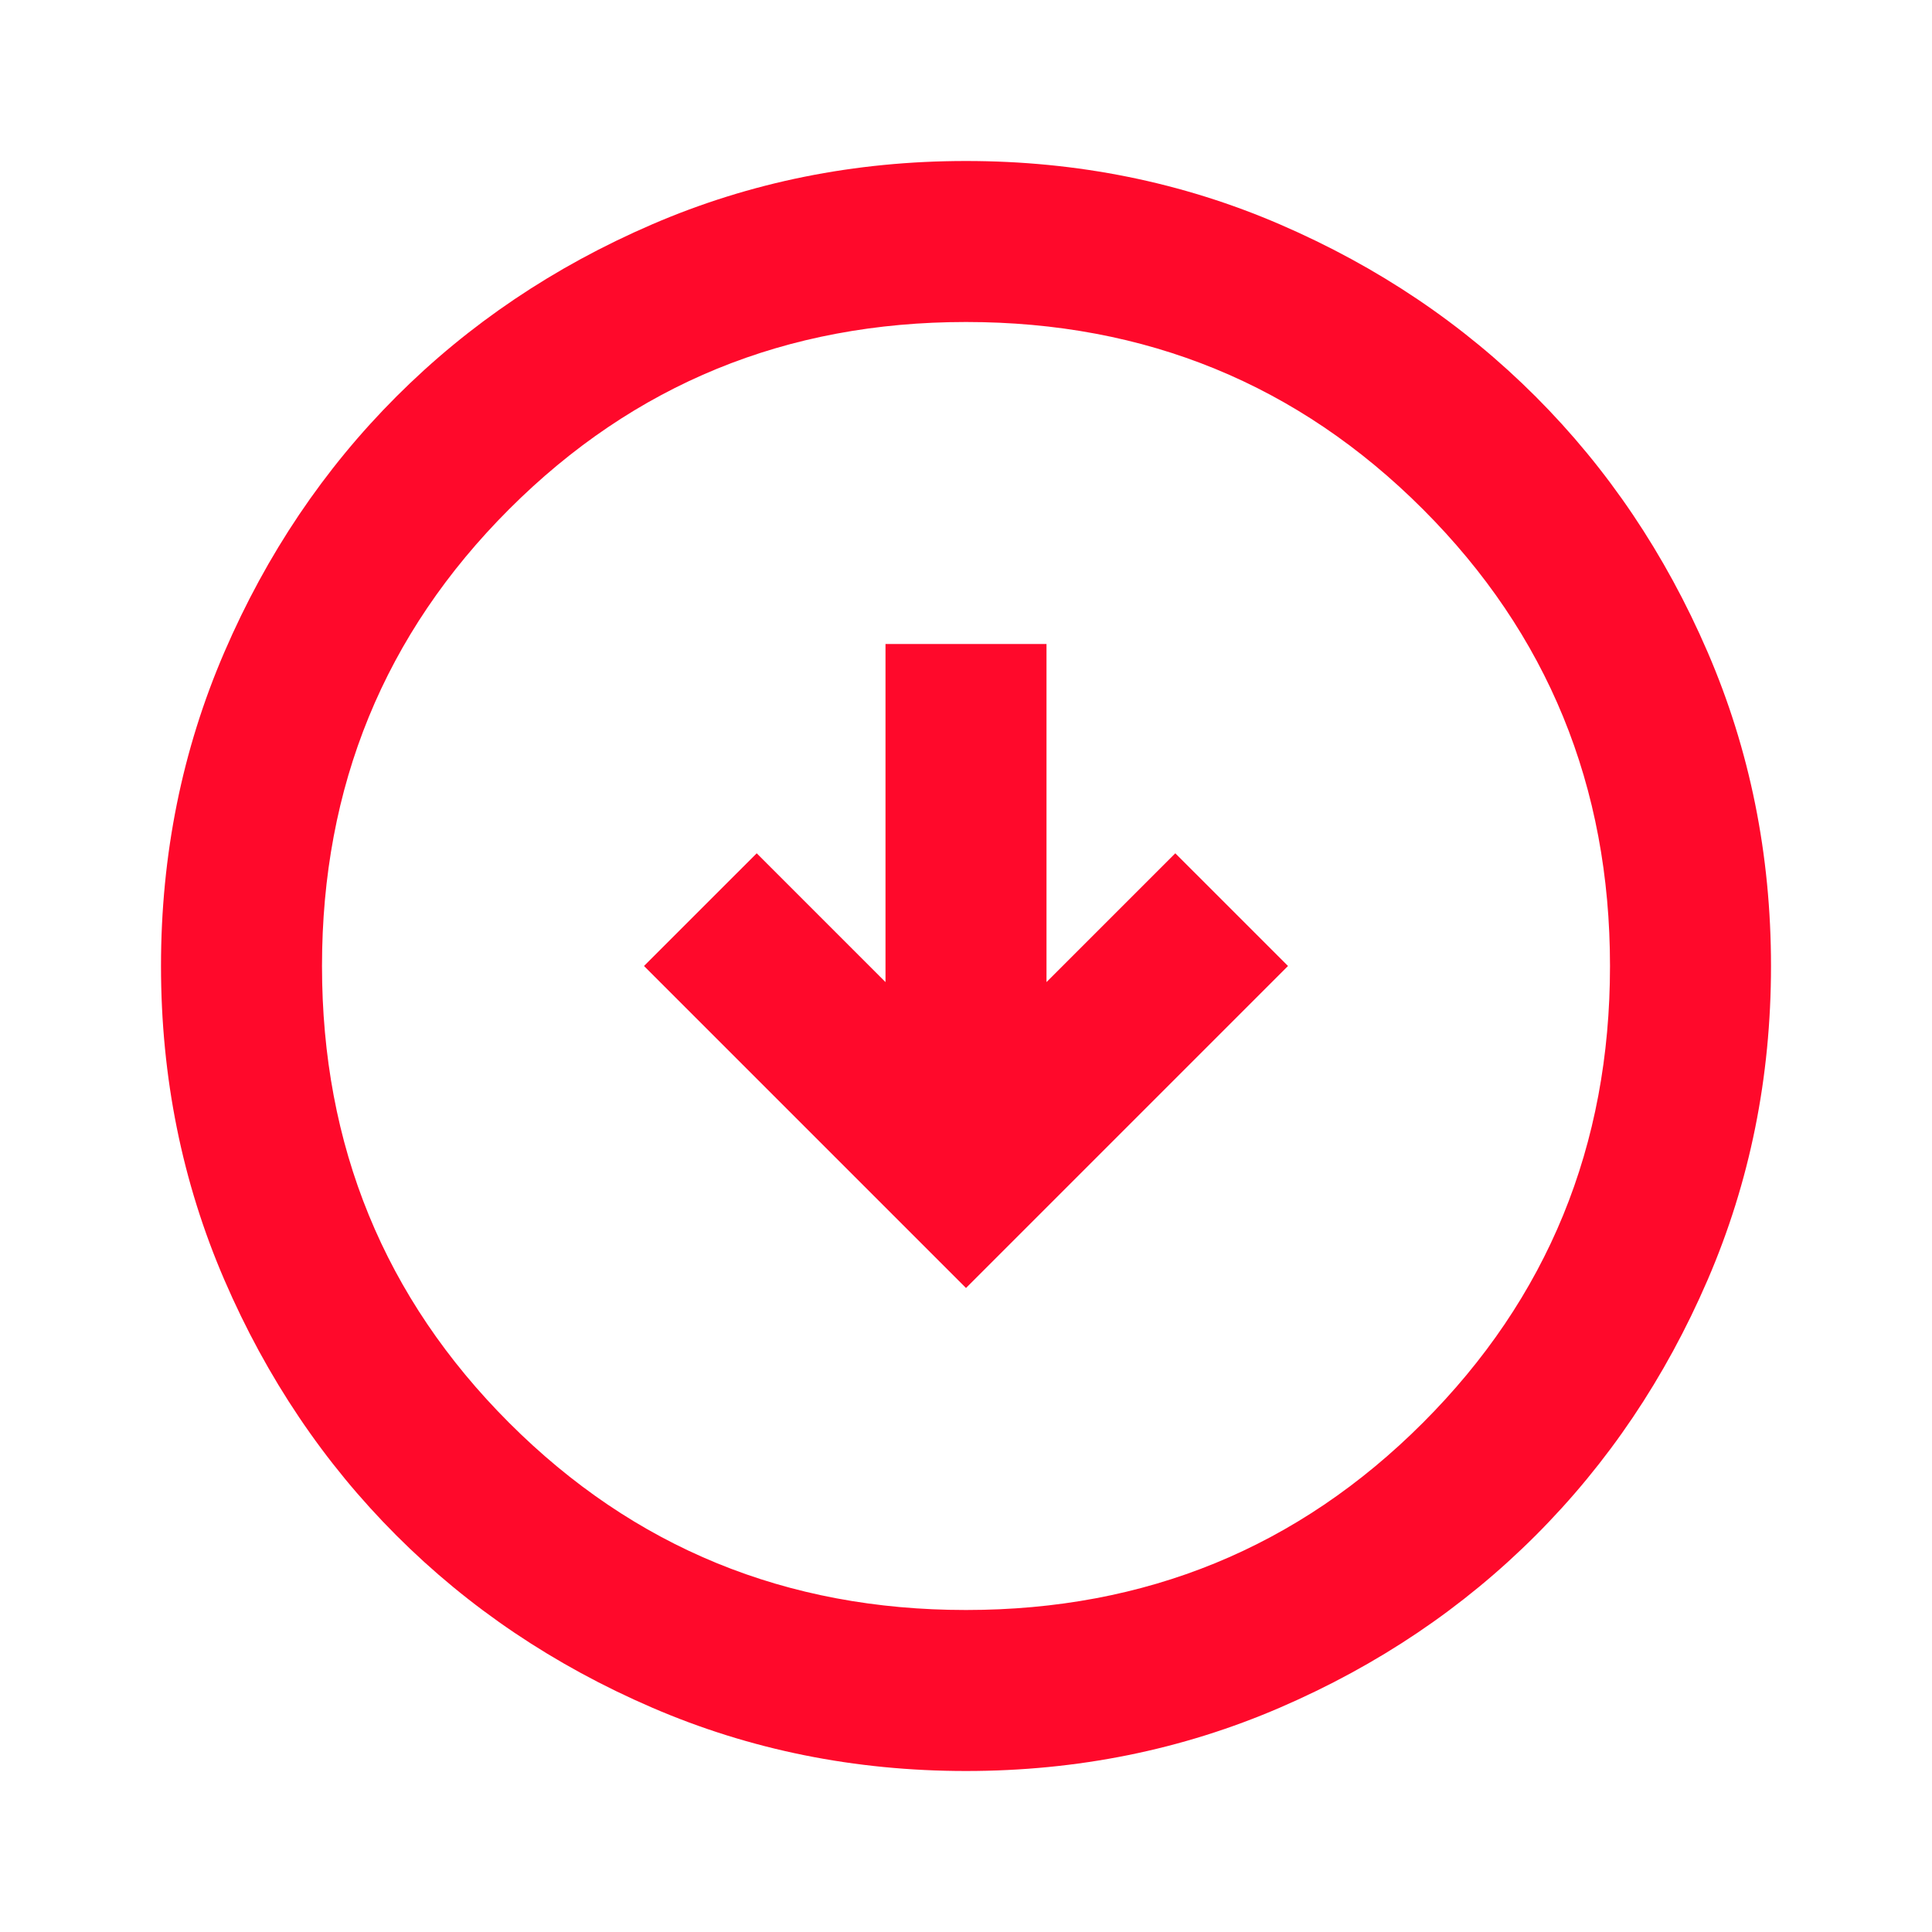
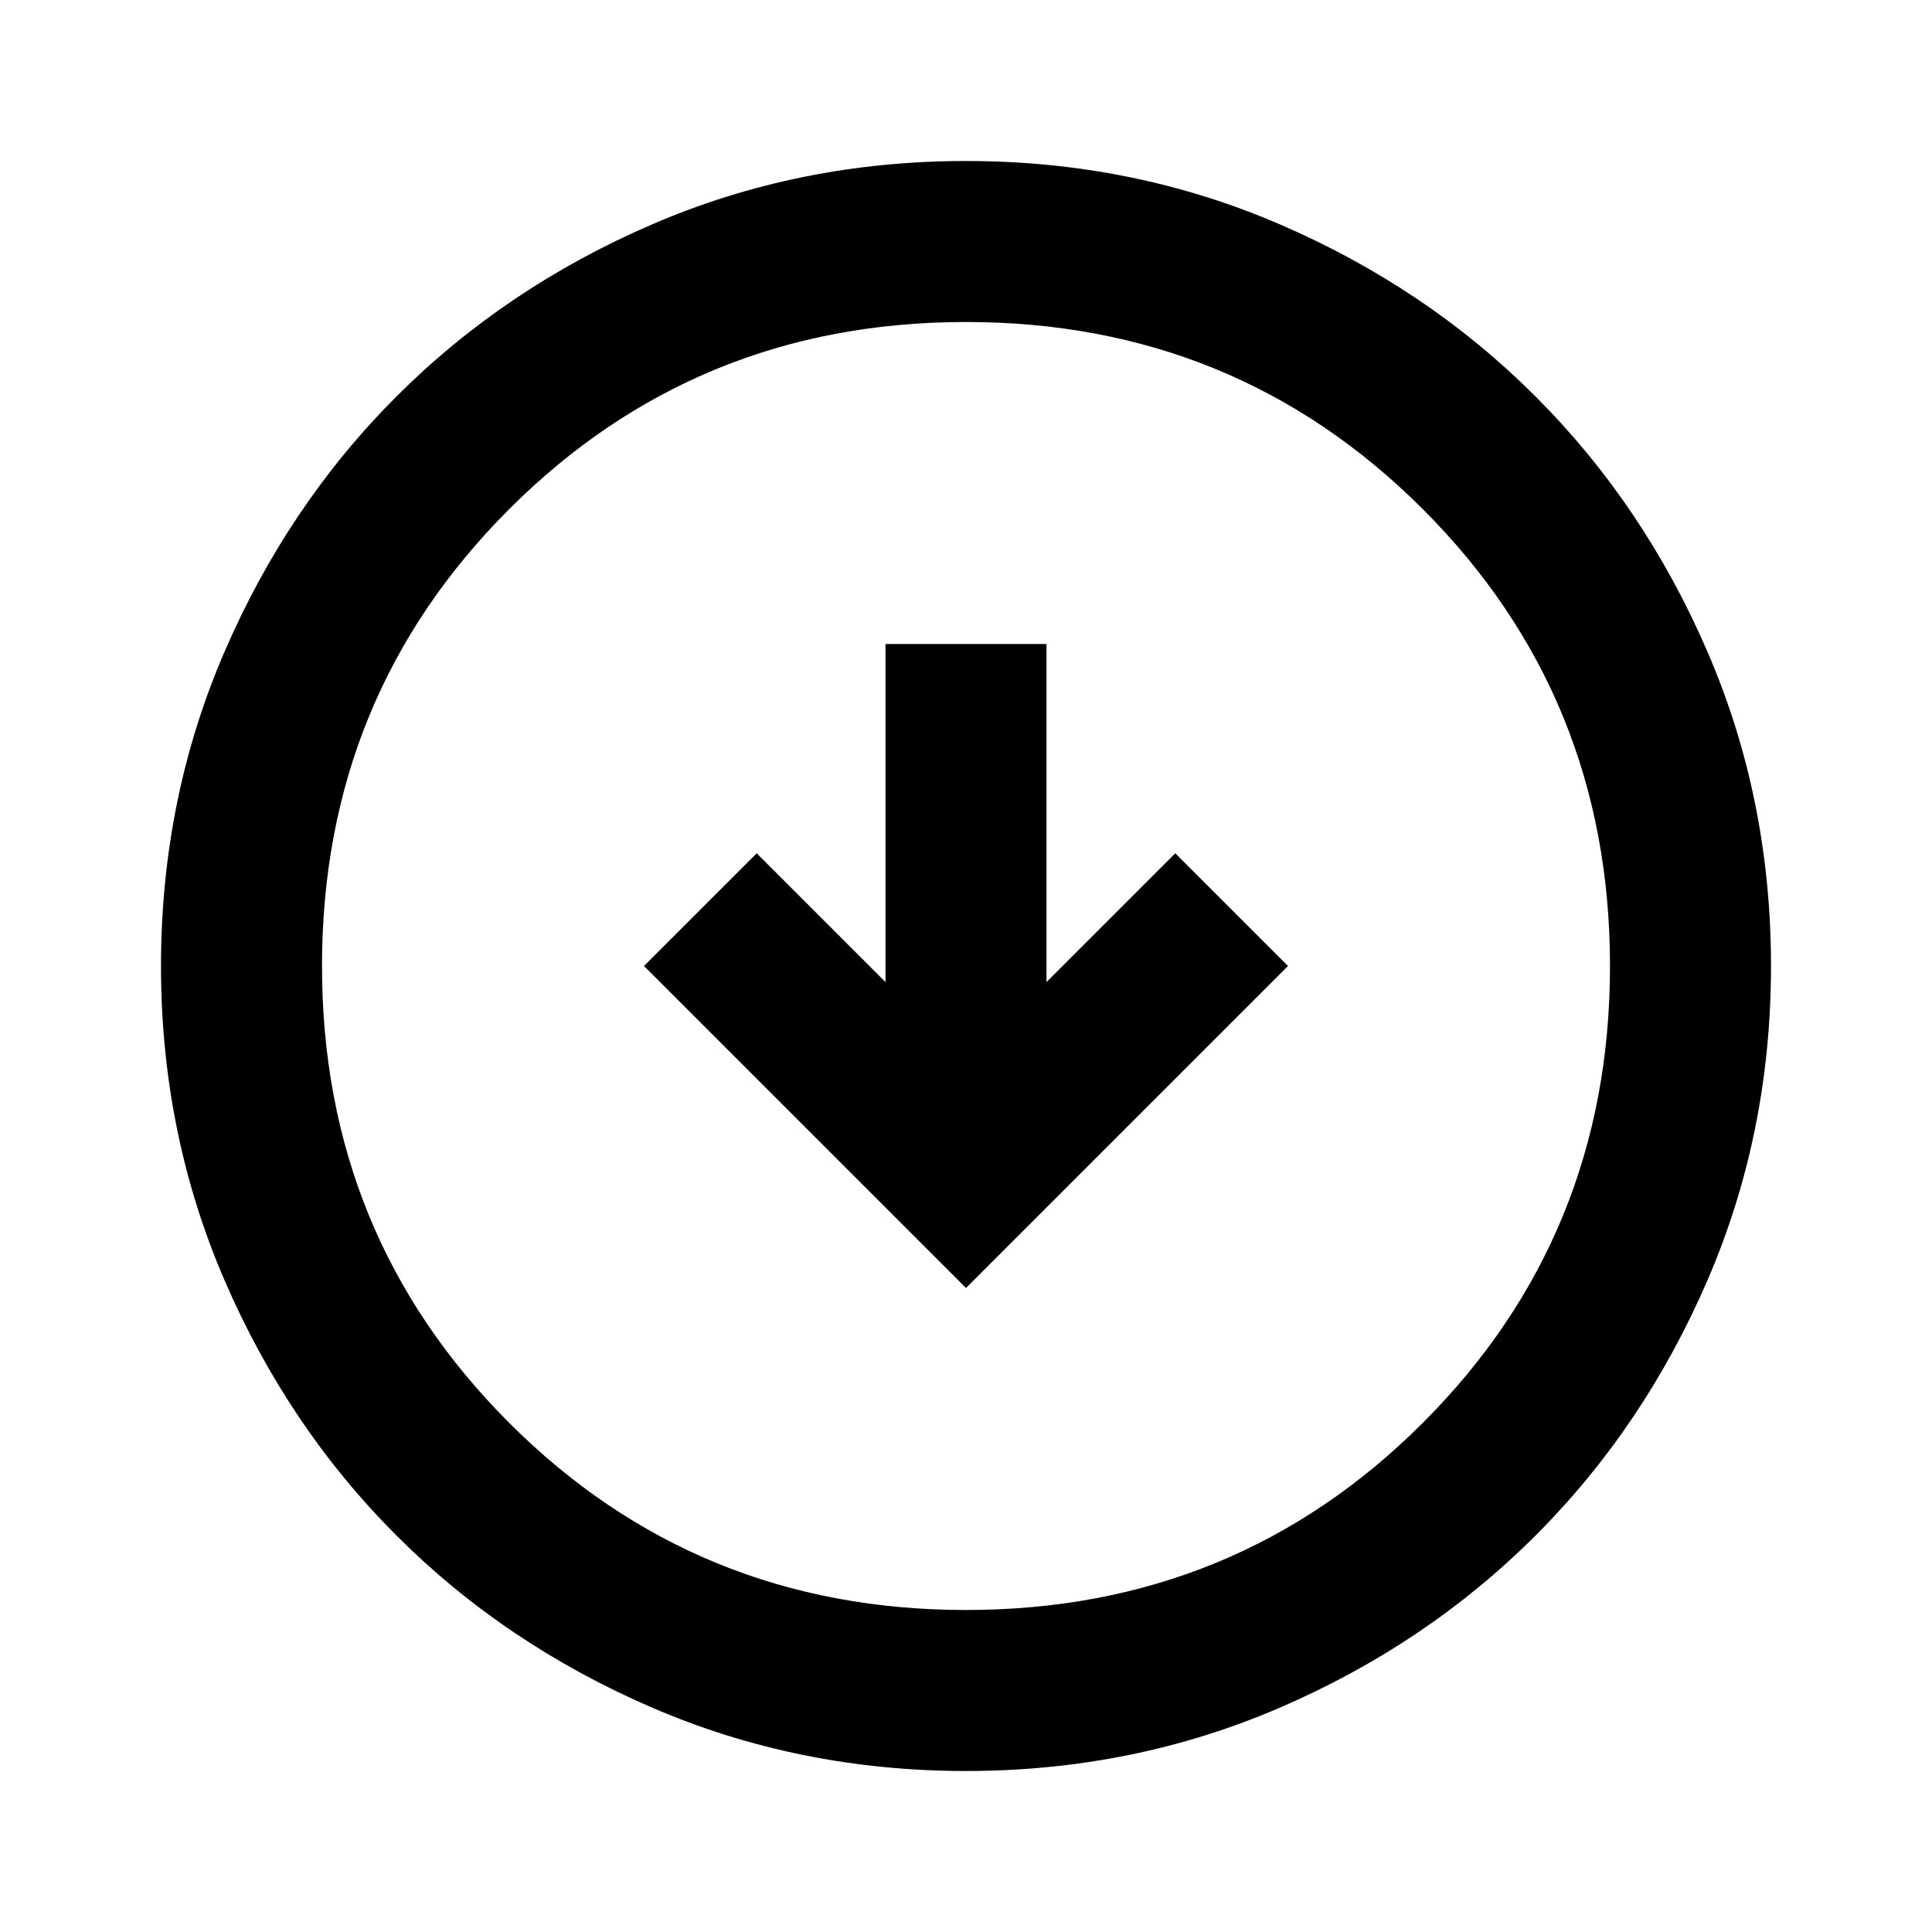
- <svg xmlns="http://www.w3.org/2000/svg" height="64px" viewBox="0 -960 960 960" width="64px" fill="#FF092B">
+ <svg xmlns="http://www.w3.org/2000/svg" height="64px" viewBox="0 -960 960 960" width="64px" fill="#000">
  <path d="m480-320 160-160-56-56-64 64v-168h-80v168l-64-64-56 56 160 160Zm0 240q-83 0-156-31.5T197-197q-54-54-85.5-127T80-480q0-83 31.5-156T197-763q54-54 127-85.5T480-880q83 0 156 31.5T763-763q54 54 85.5 127T880-480q0 83-31.5 156T763-197q-54 54-127 85.5T480-80Zm0-80q134 0 227-93t93-227q0-134-93-227t-227-93q-134 0-227 93t-93 227q0 134 93 227t227 93Zm0-320Z" />
</svg>
